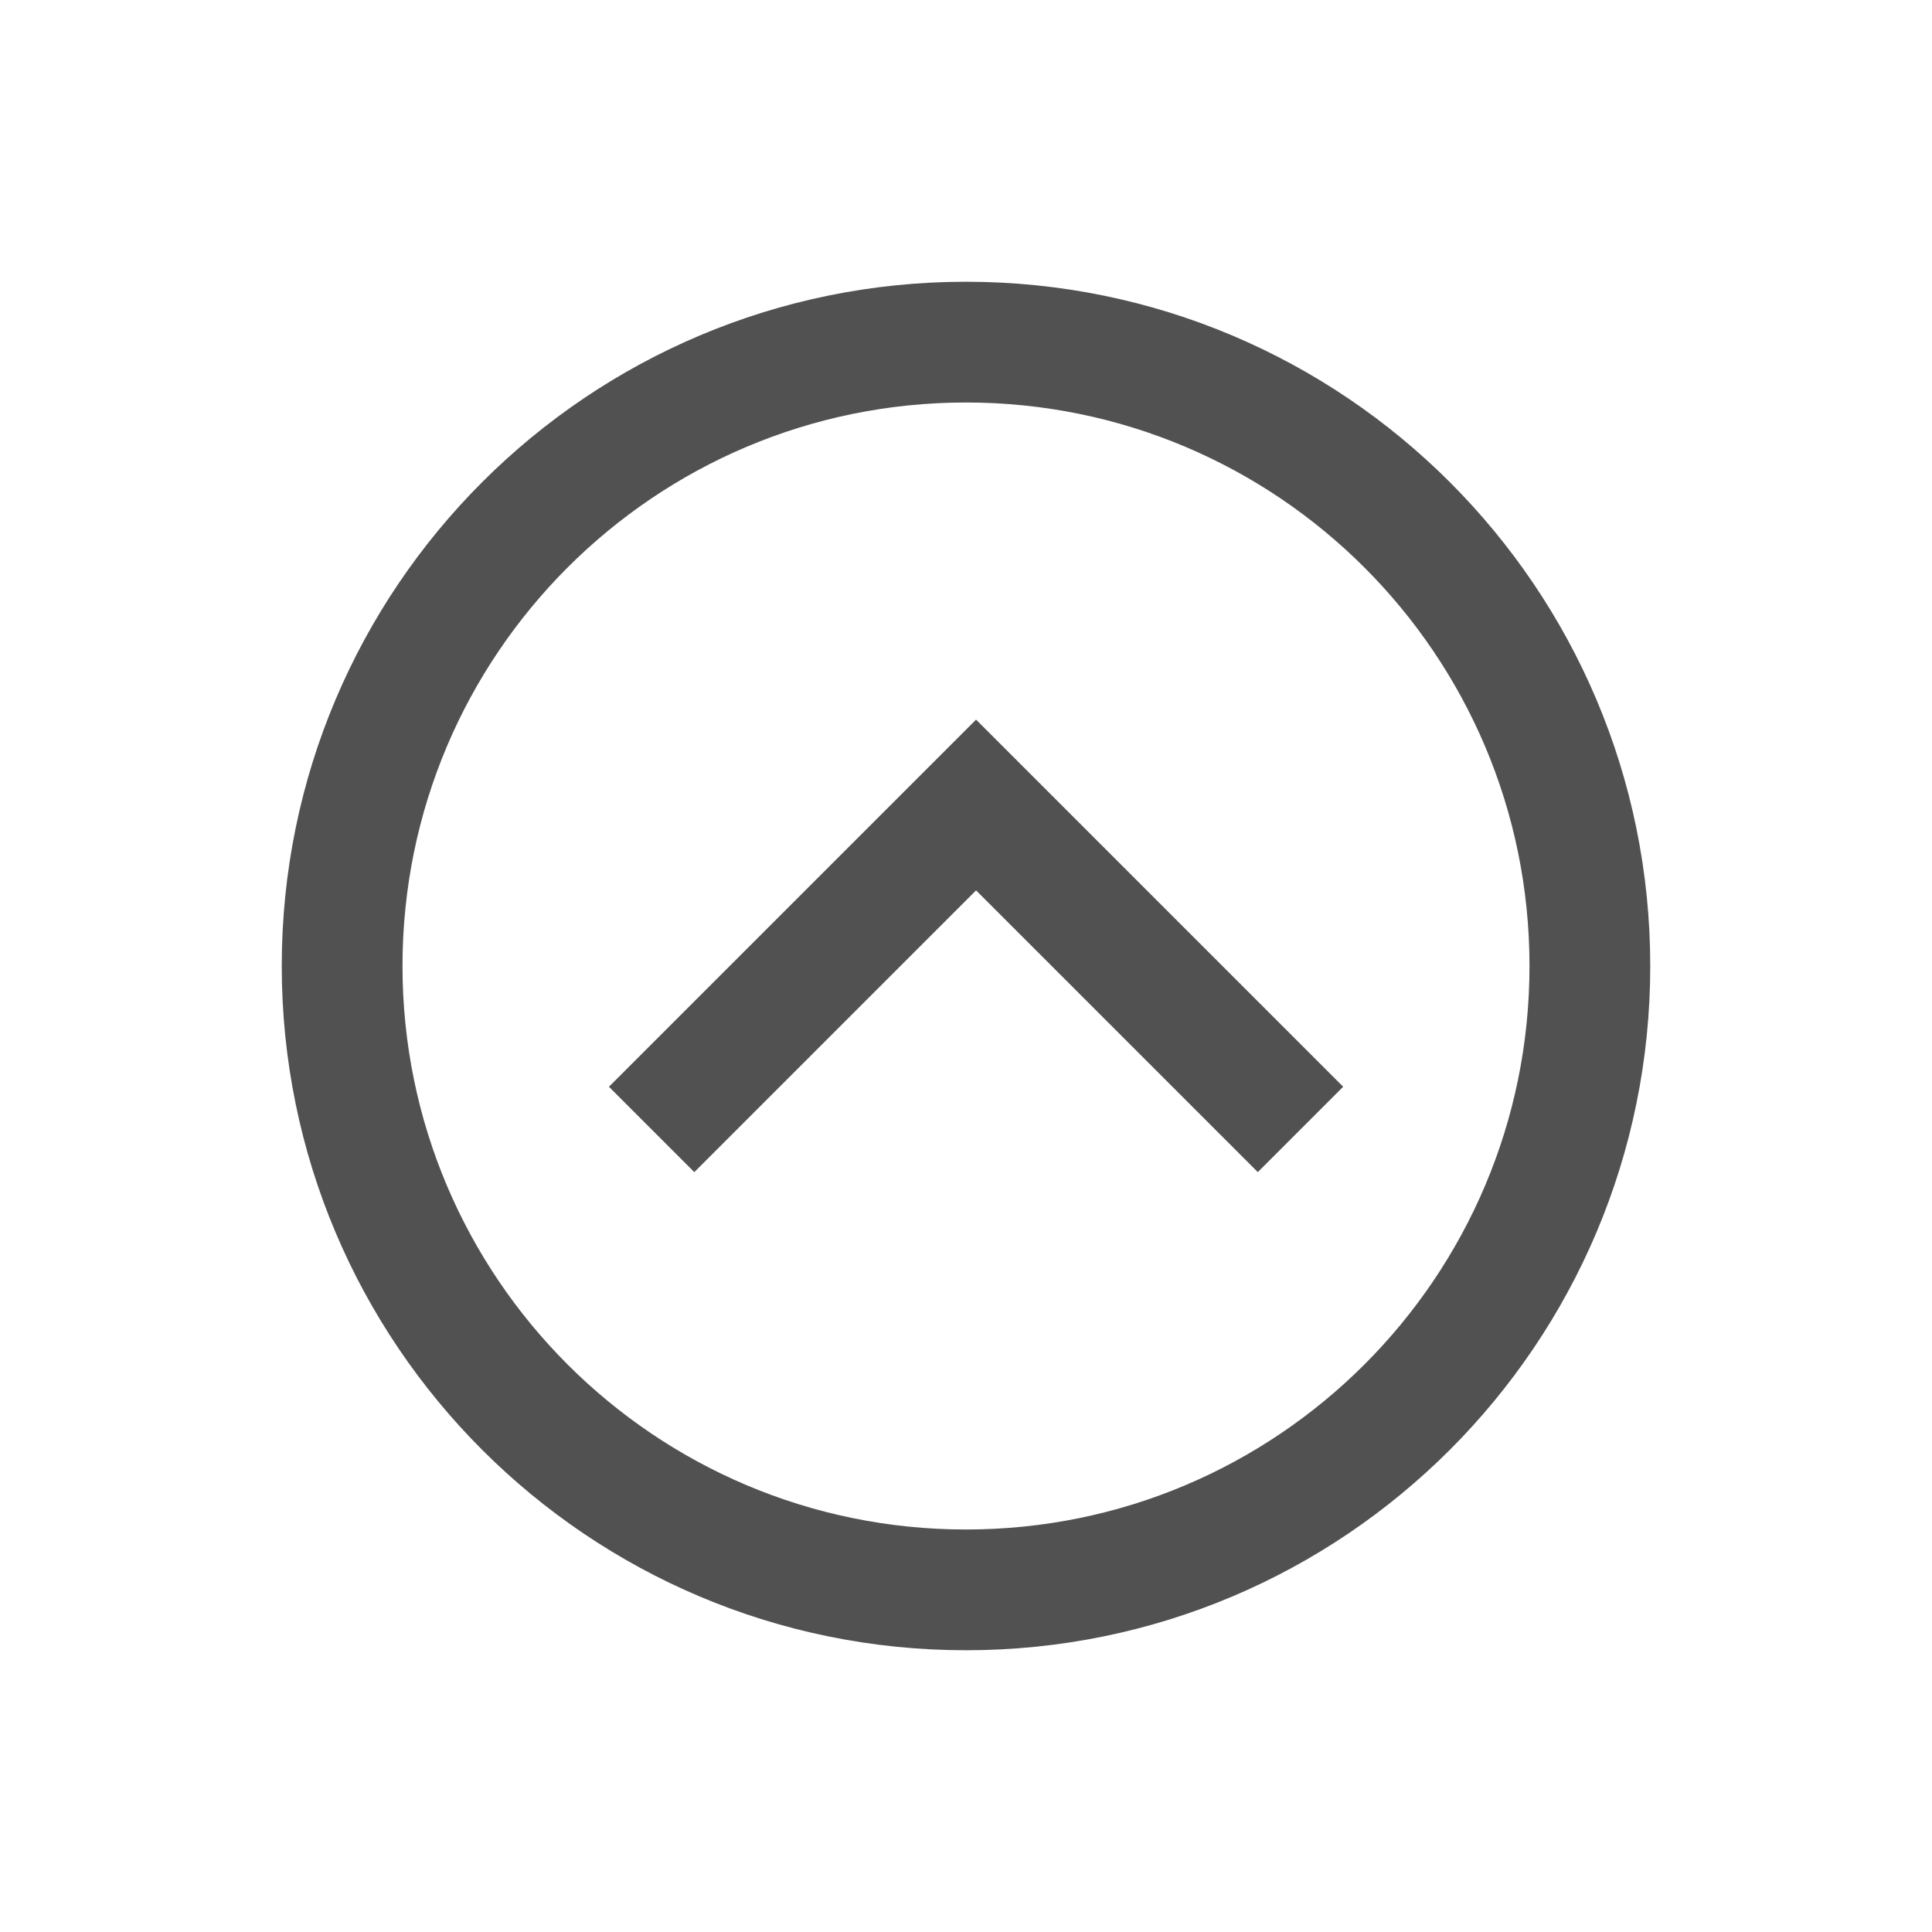
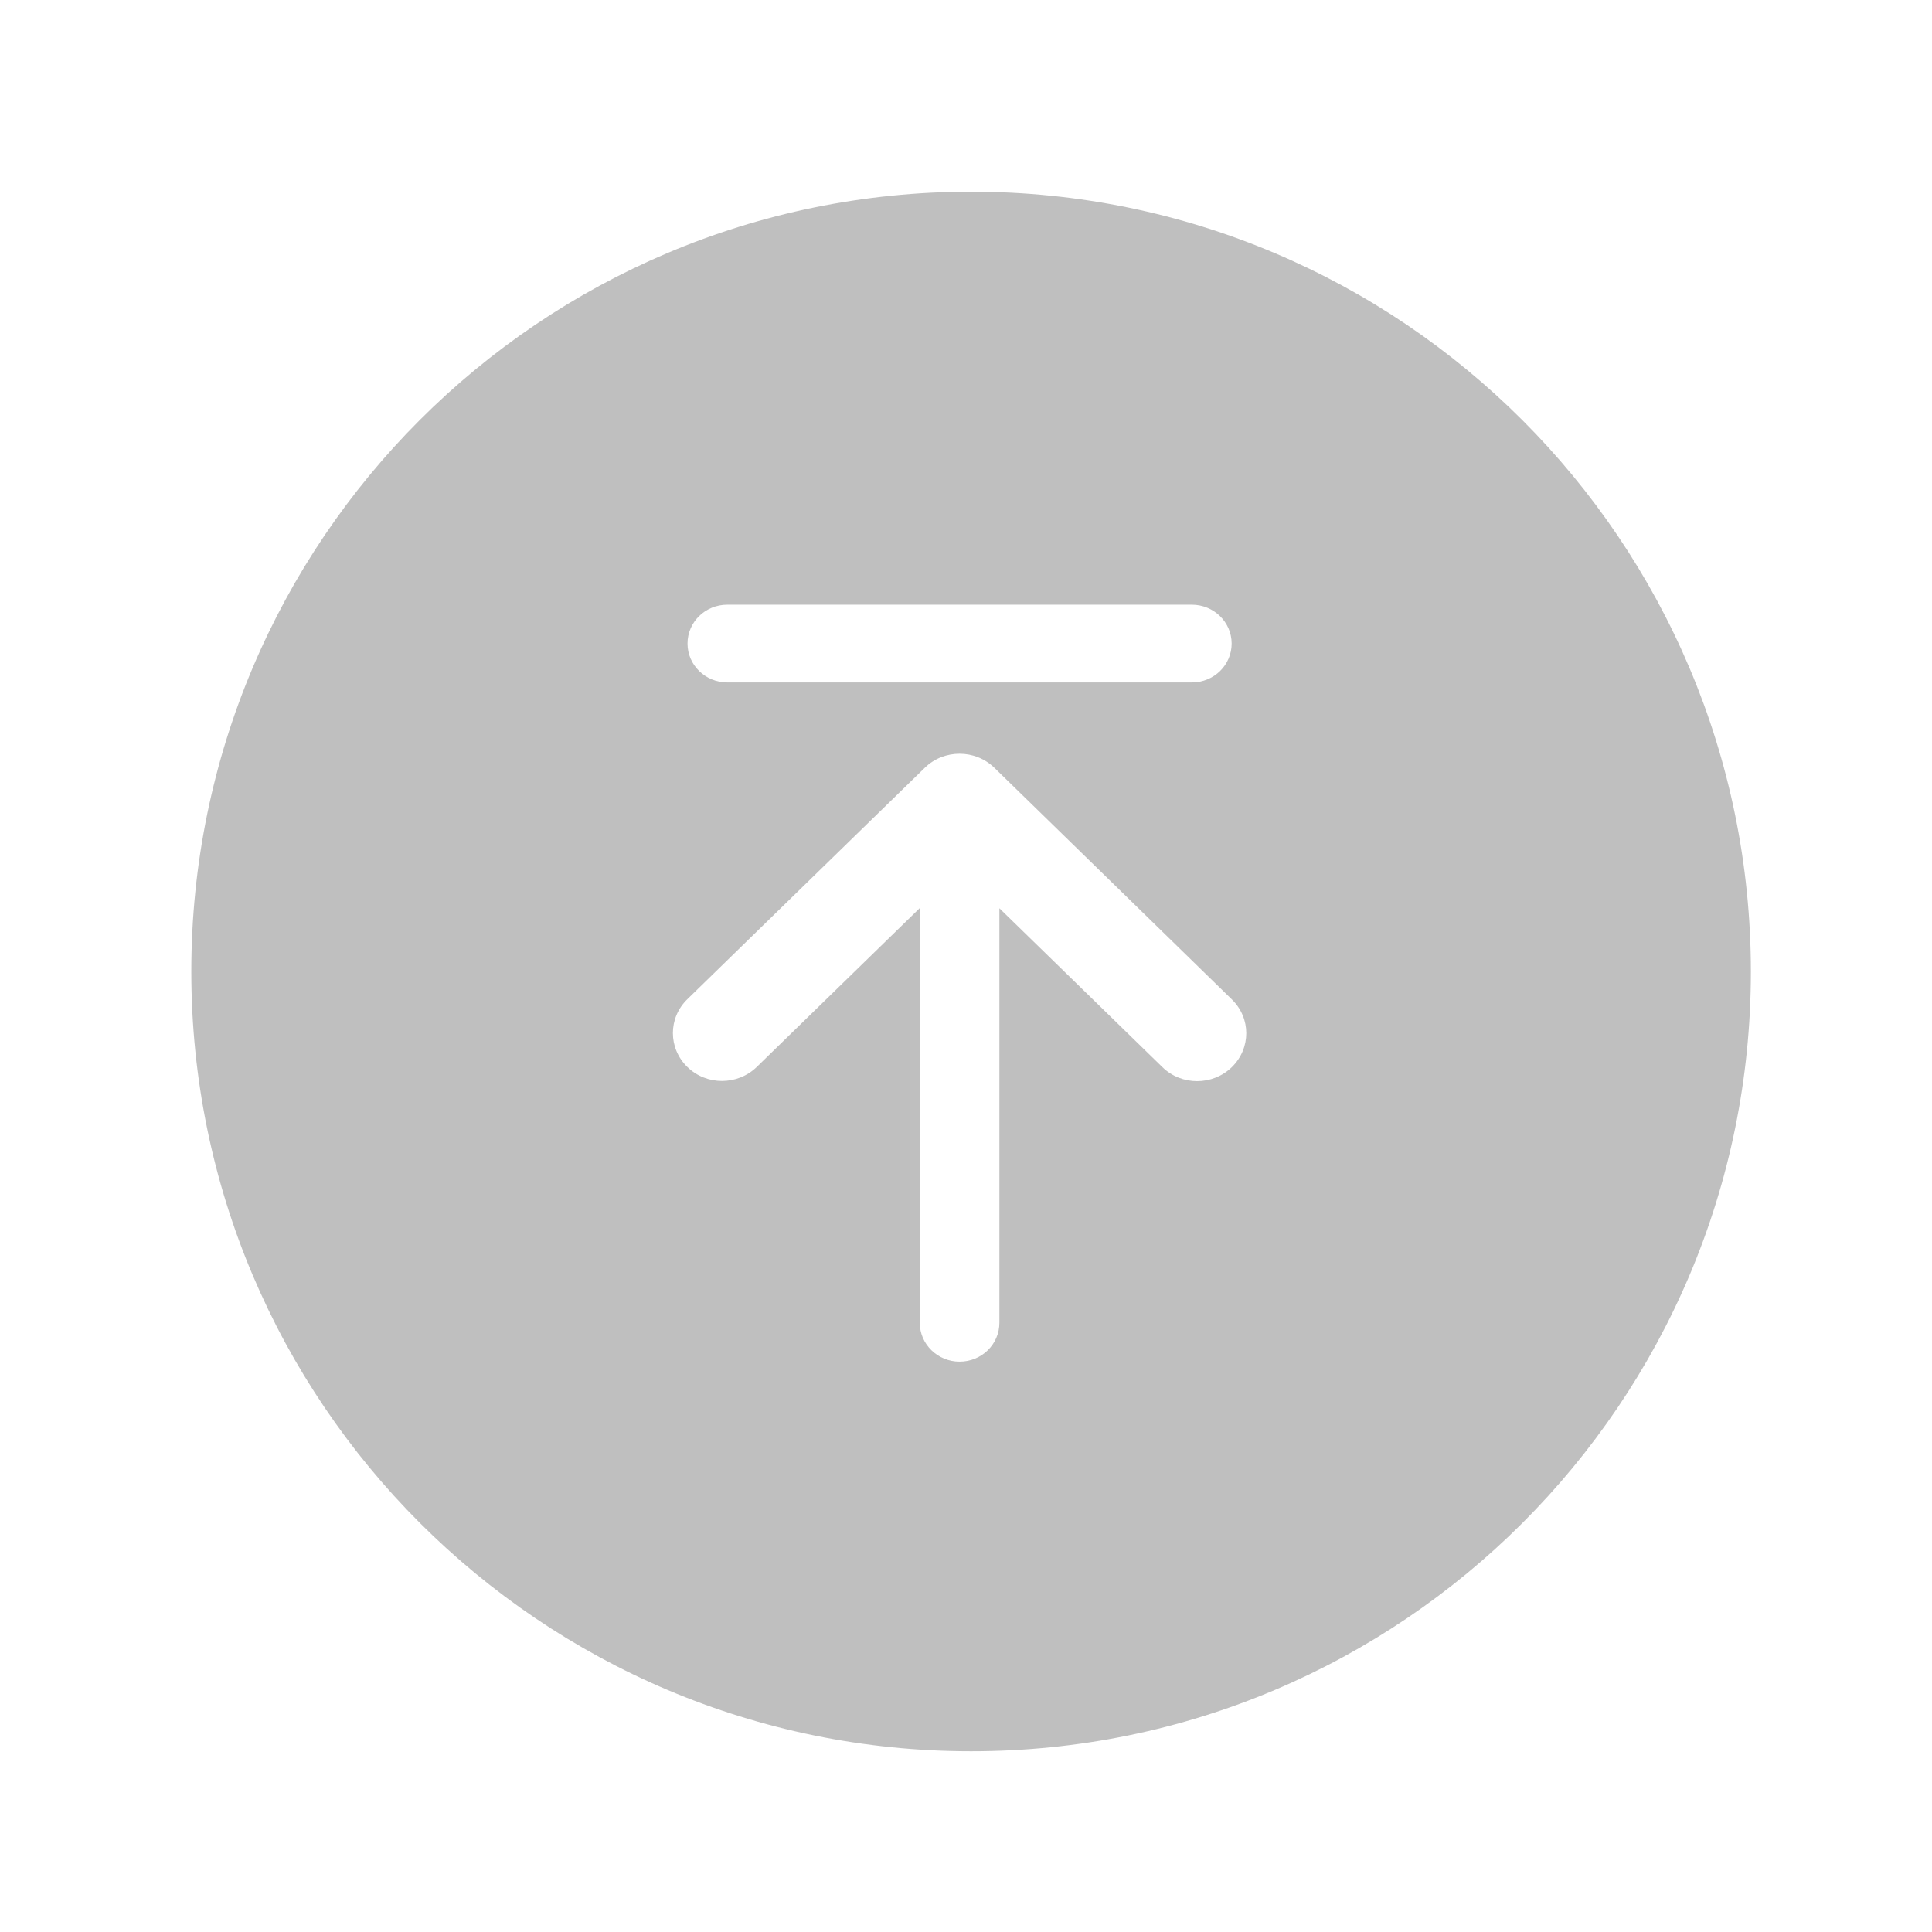
- <svg xmlns="http://www.w3.org/2000/svg" t="1600935576066" class="icon" viewBox="0 0 1024 1024" version="1.1" p-id="2659" width="64" height="64">
-   <defs>
-     <style type="text/css" />
-   </defs>
-   <path d="M512 149.333c200.299 0 362.667 162.368 362.667 362.667s-162.368 362.667-362.667 362.667S149.333 712.299 149.333 512 311.701 149.333 512 149.333z m0 64c-164.949 0-298.667 133.717-298.667 298.667s133.717 298.667 298.667 298.667 298.667-133.717 298.667-298.667-133.717-298.667-298.667-298.667z m5.333 168.085L711.915 576l-45.248 45.248-149.333-149.333-149.333 149.333L322.752 576l194.581-194.581z" p-id="2660" fill="#515151" />
+ <svg xmlns="http://www.w3.org/2000/svg" t="1601276840092" class="icon" viewBox="0 0 1024 1024" version="1.1" p-id="8512" width="64" height="64">
+   <path d="M514.7 101.6c-228.3 0-413.3 185.1-413.3 413.3s185.1 413.3 413.3 413.3c228.2 0.1 413.3-185 413.3-413.2S742.9 101.6 514.7 101.6zM385.5 320.5h246.2c11.6 0 21.1 9.2 21.1 20.6 0 11.4-9.4 20.6-21.1 20.6H385.5c-11.6 0-21.1-9.2-21.1-20.6 0-11.4 9.4-20.6 21.1-20.6z m267.4 245.1c-10.2 9.9-26.7 9.9-36.8 0l-86.4-84.2v219.7c0 11.4-9.4 20.6-21.1 20.6-11.6 0-21.1-9.2-21.1-20.6V481.3l-86.4 84.2c-10.2 9.9-26.7 9.9-36.8 0-10.2-9.9-10.2-26 0-35.9L490.1 407s0-0.1 0.1-0.1c5.1-5 11.8-7.4 18.4-7.4 6.7 0 13.3 2.5 18.4 7.4 0 0 0 0.1 0.1 0.1l125.8 122.7c10.2 9.9 10.2 25.9 0 35.9z" p-id="8513" fill="#bfbfbf" />
</svg>
